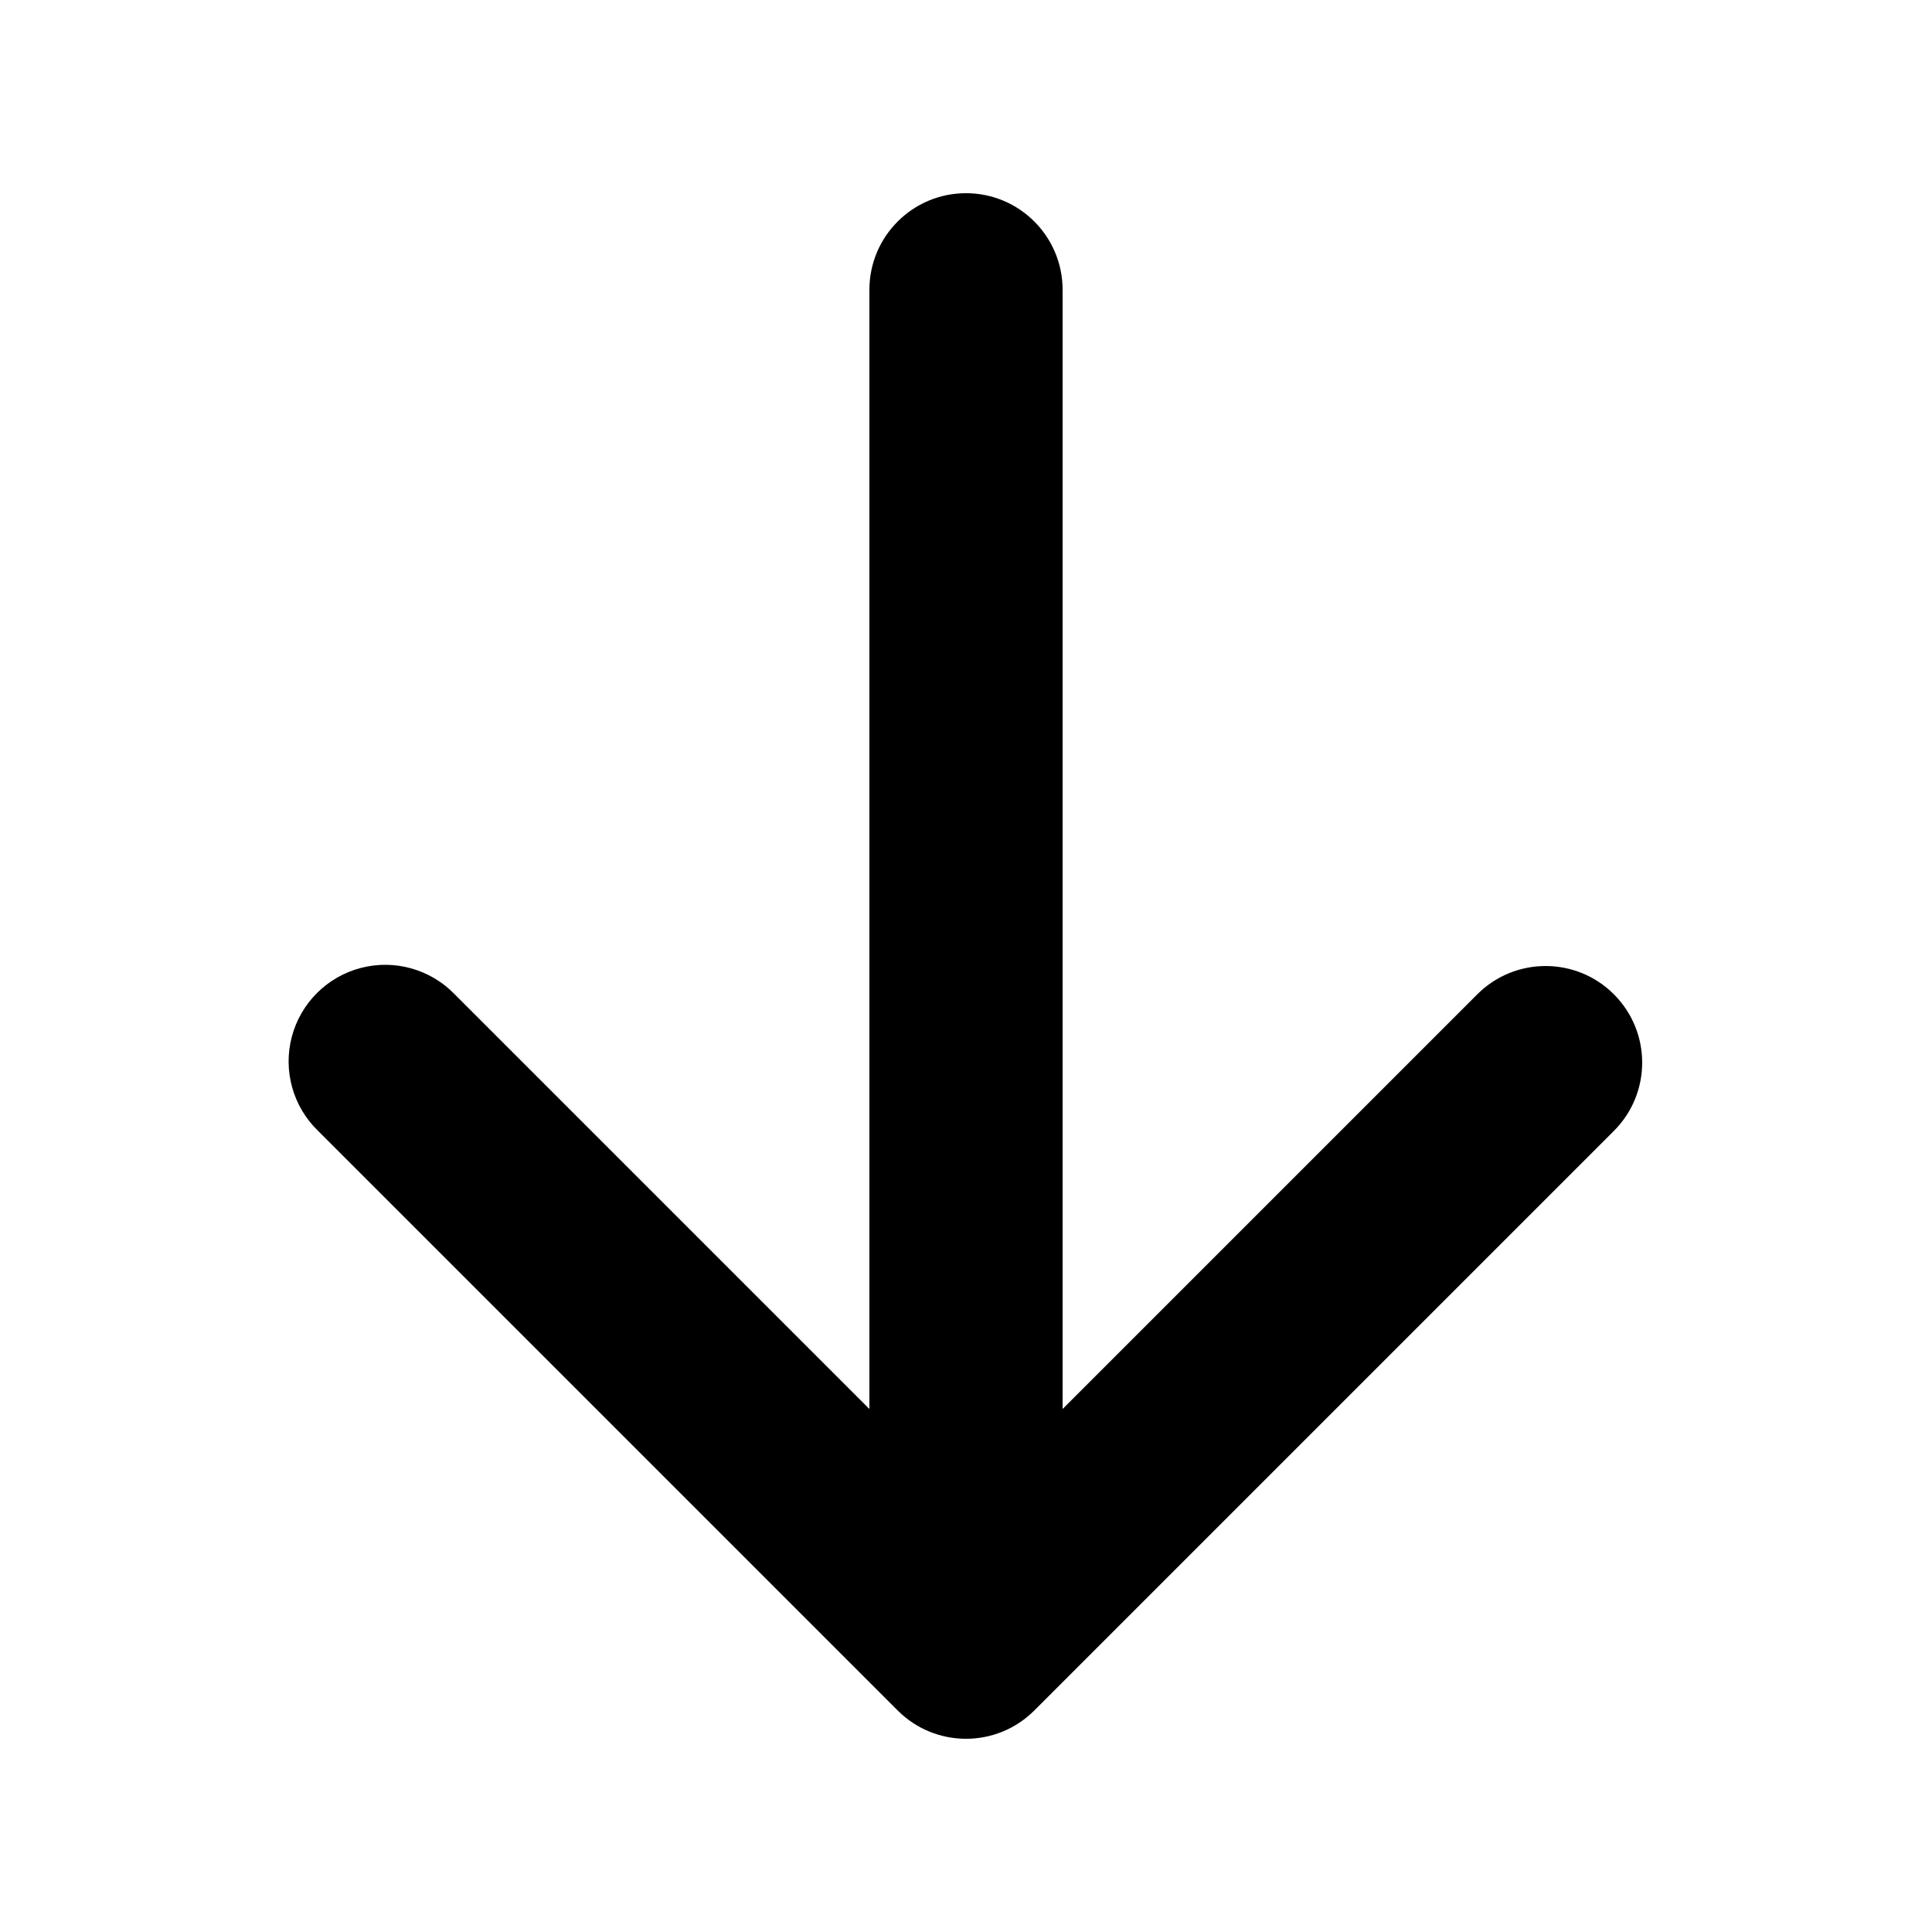
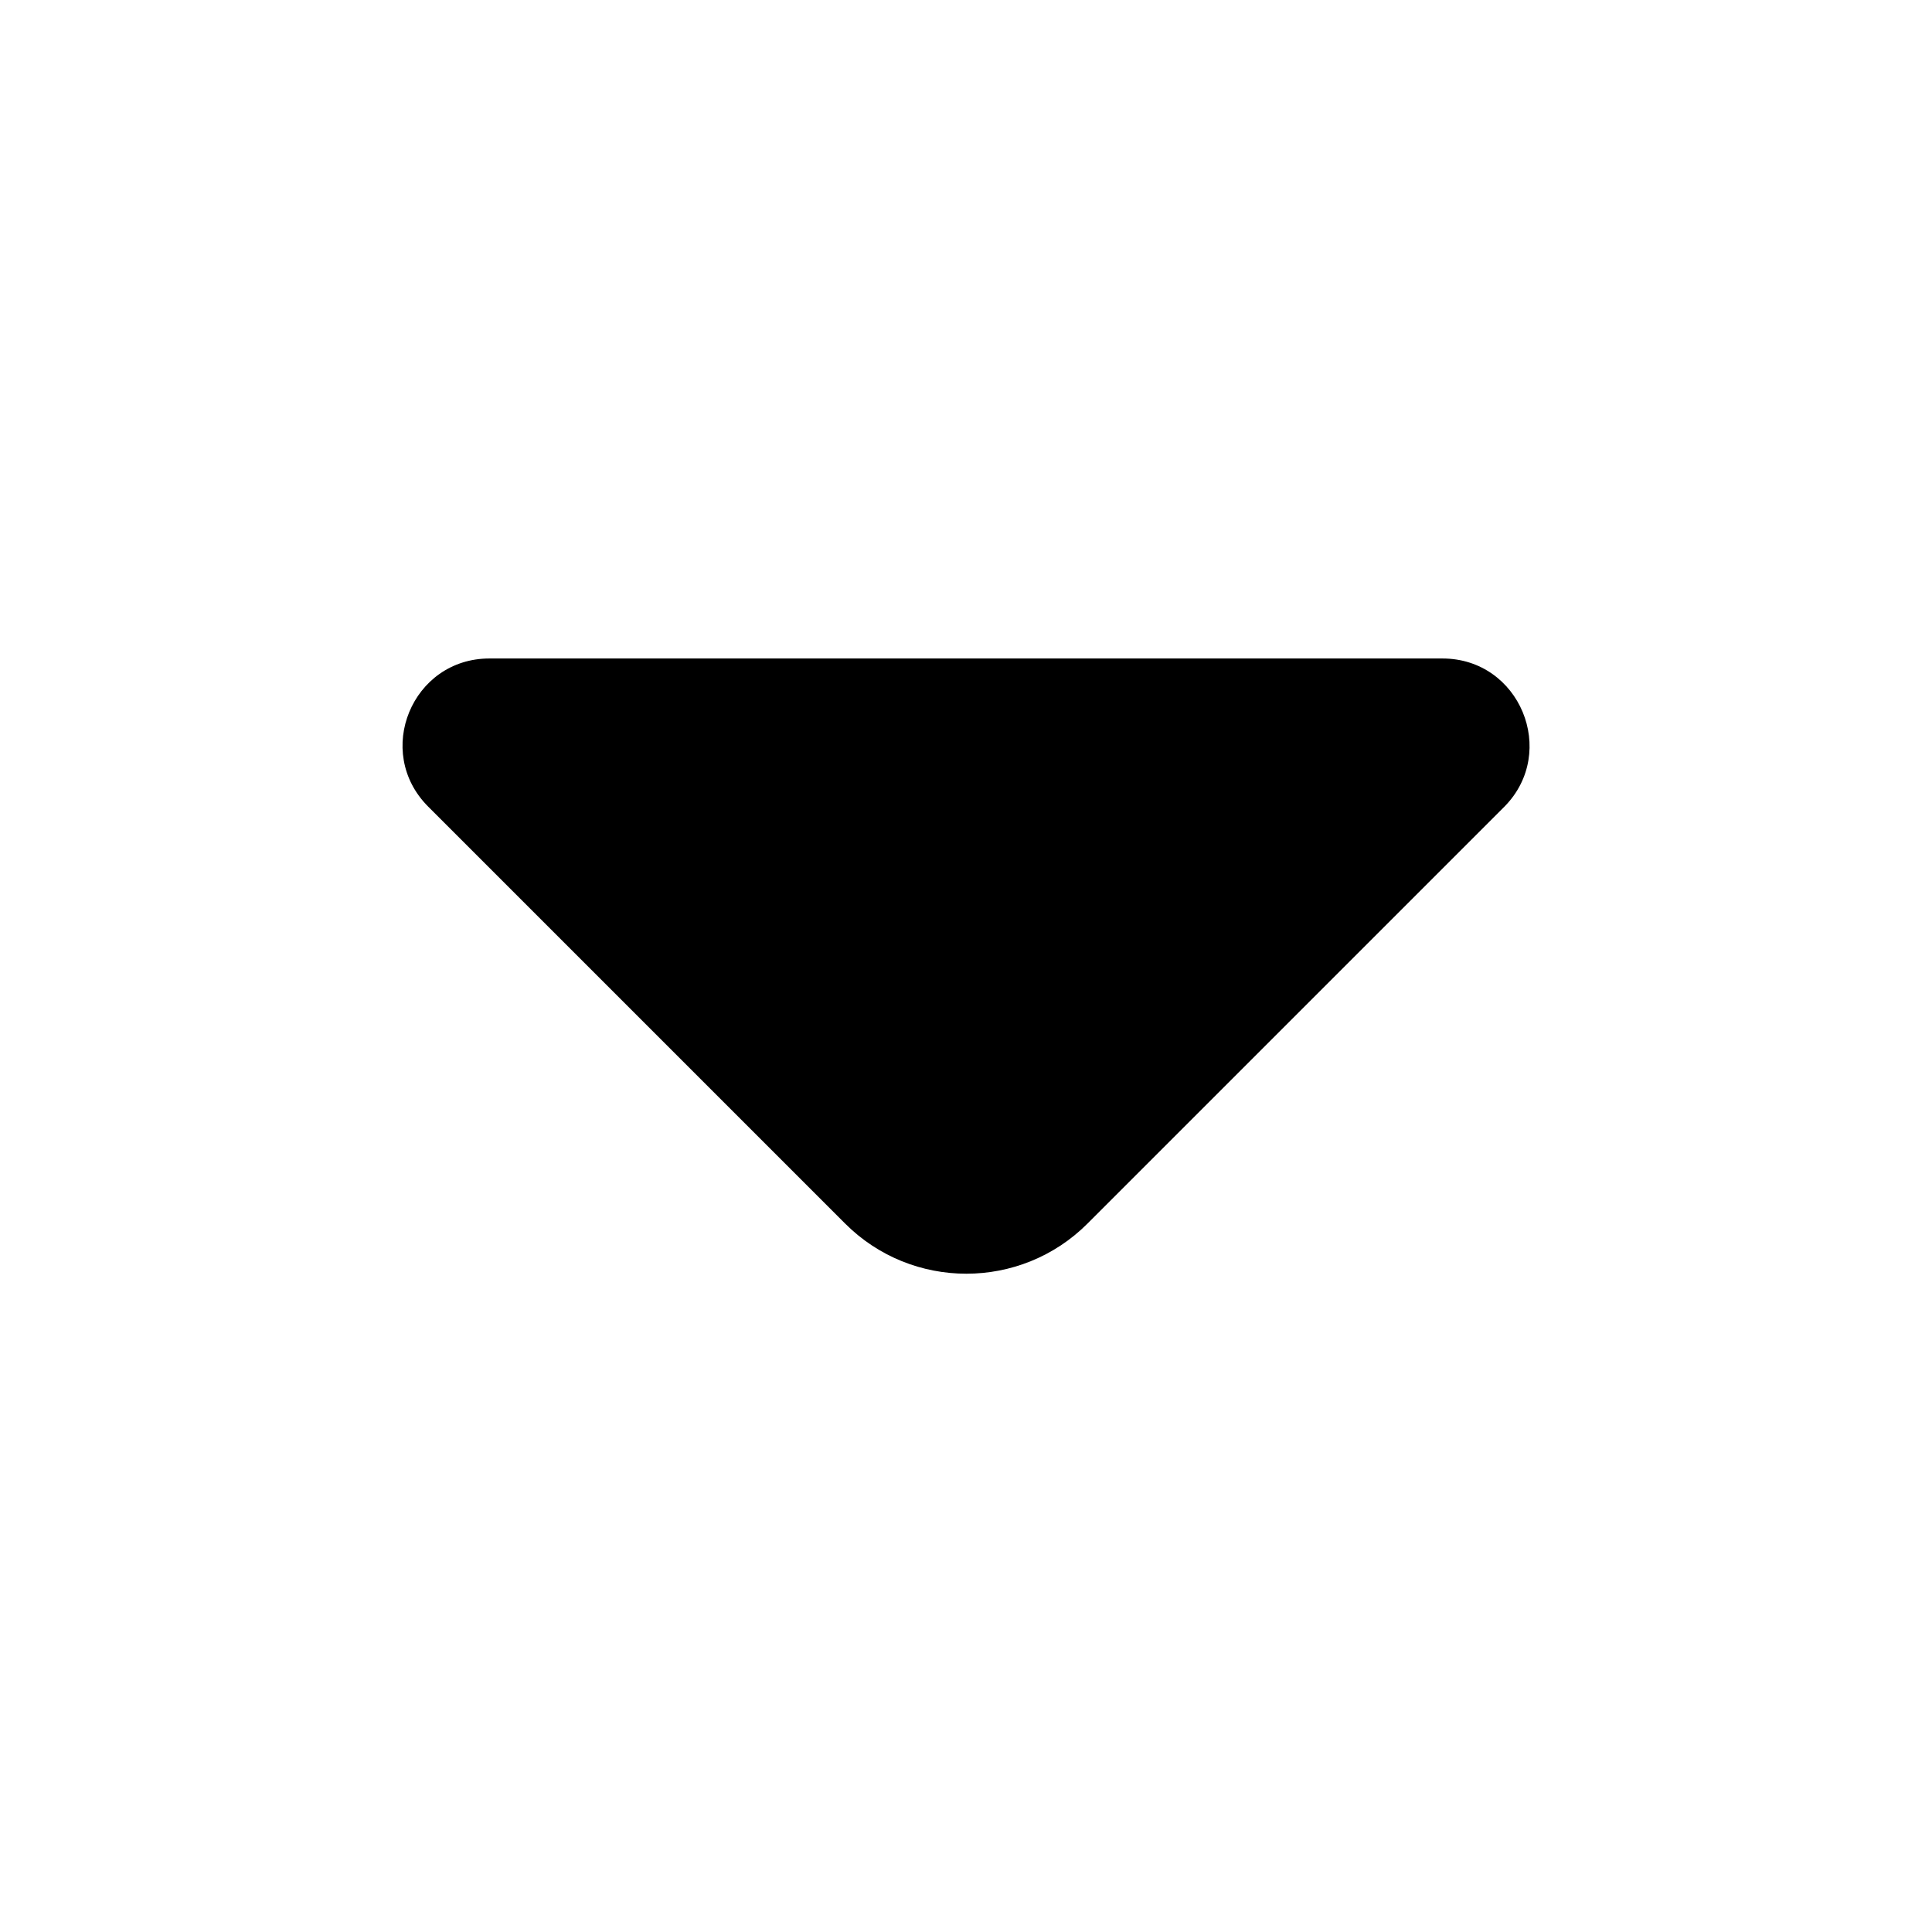
- <svg xmlns="http://www.w3.org/2000/svg" viewBox="0 0 20 20" fill="currentColor">
-   <path fill-rule="evenodd" d="M16.707 10.293a1 1 0 010 1.414l-6 6a1 1 0 01-1.414 0l-6-6a1 1 0 111.414-1.414L9 14.586V3a1 1 0 012 0v11.586l4.293-4.293a1 1 0 011.414 0z" clip-rule="evenodd" />
+ <svg xmlns="http://www.w3.org/2000/svg" viewBox="0 0 24 24" fill="none">
+   <path d="M17.919 8.18H11.689H6.079C5.119 8.18 4.639 9.34 5.319 10.02L10.499 15.2C11.329 16.03 12.679 16.03 13.509 15.2L15.479 13.23L18.689 10.02C19.359 9.34 18.879 8.18 17.919 8.18Z" fill="currentColor" />
</svg>
